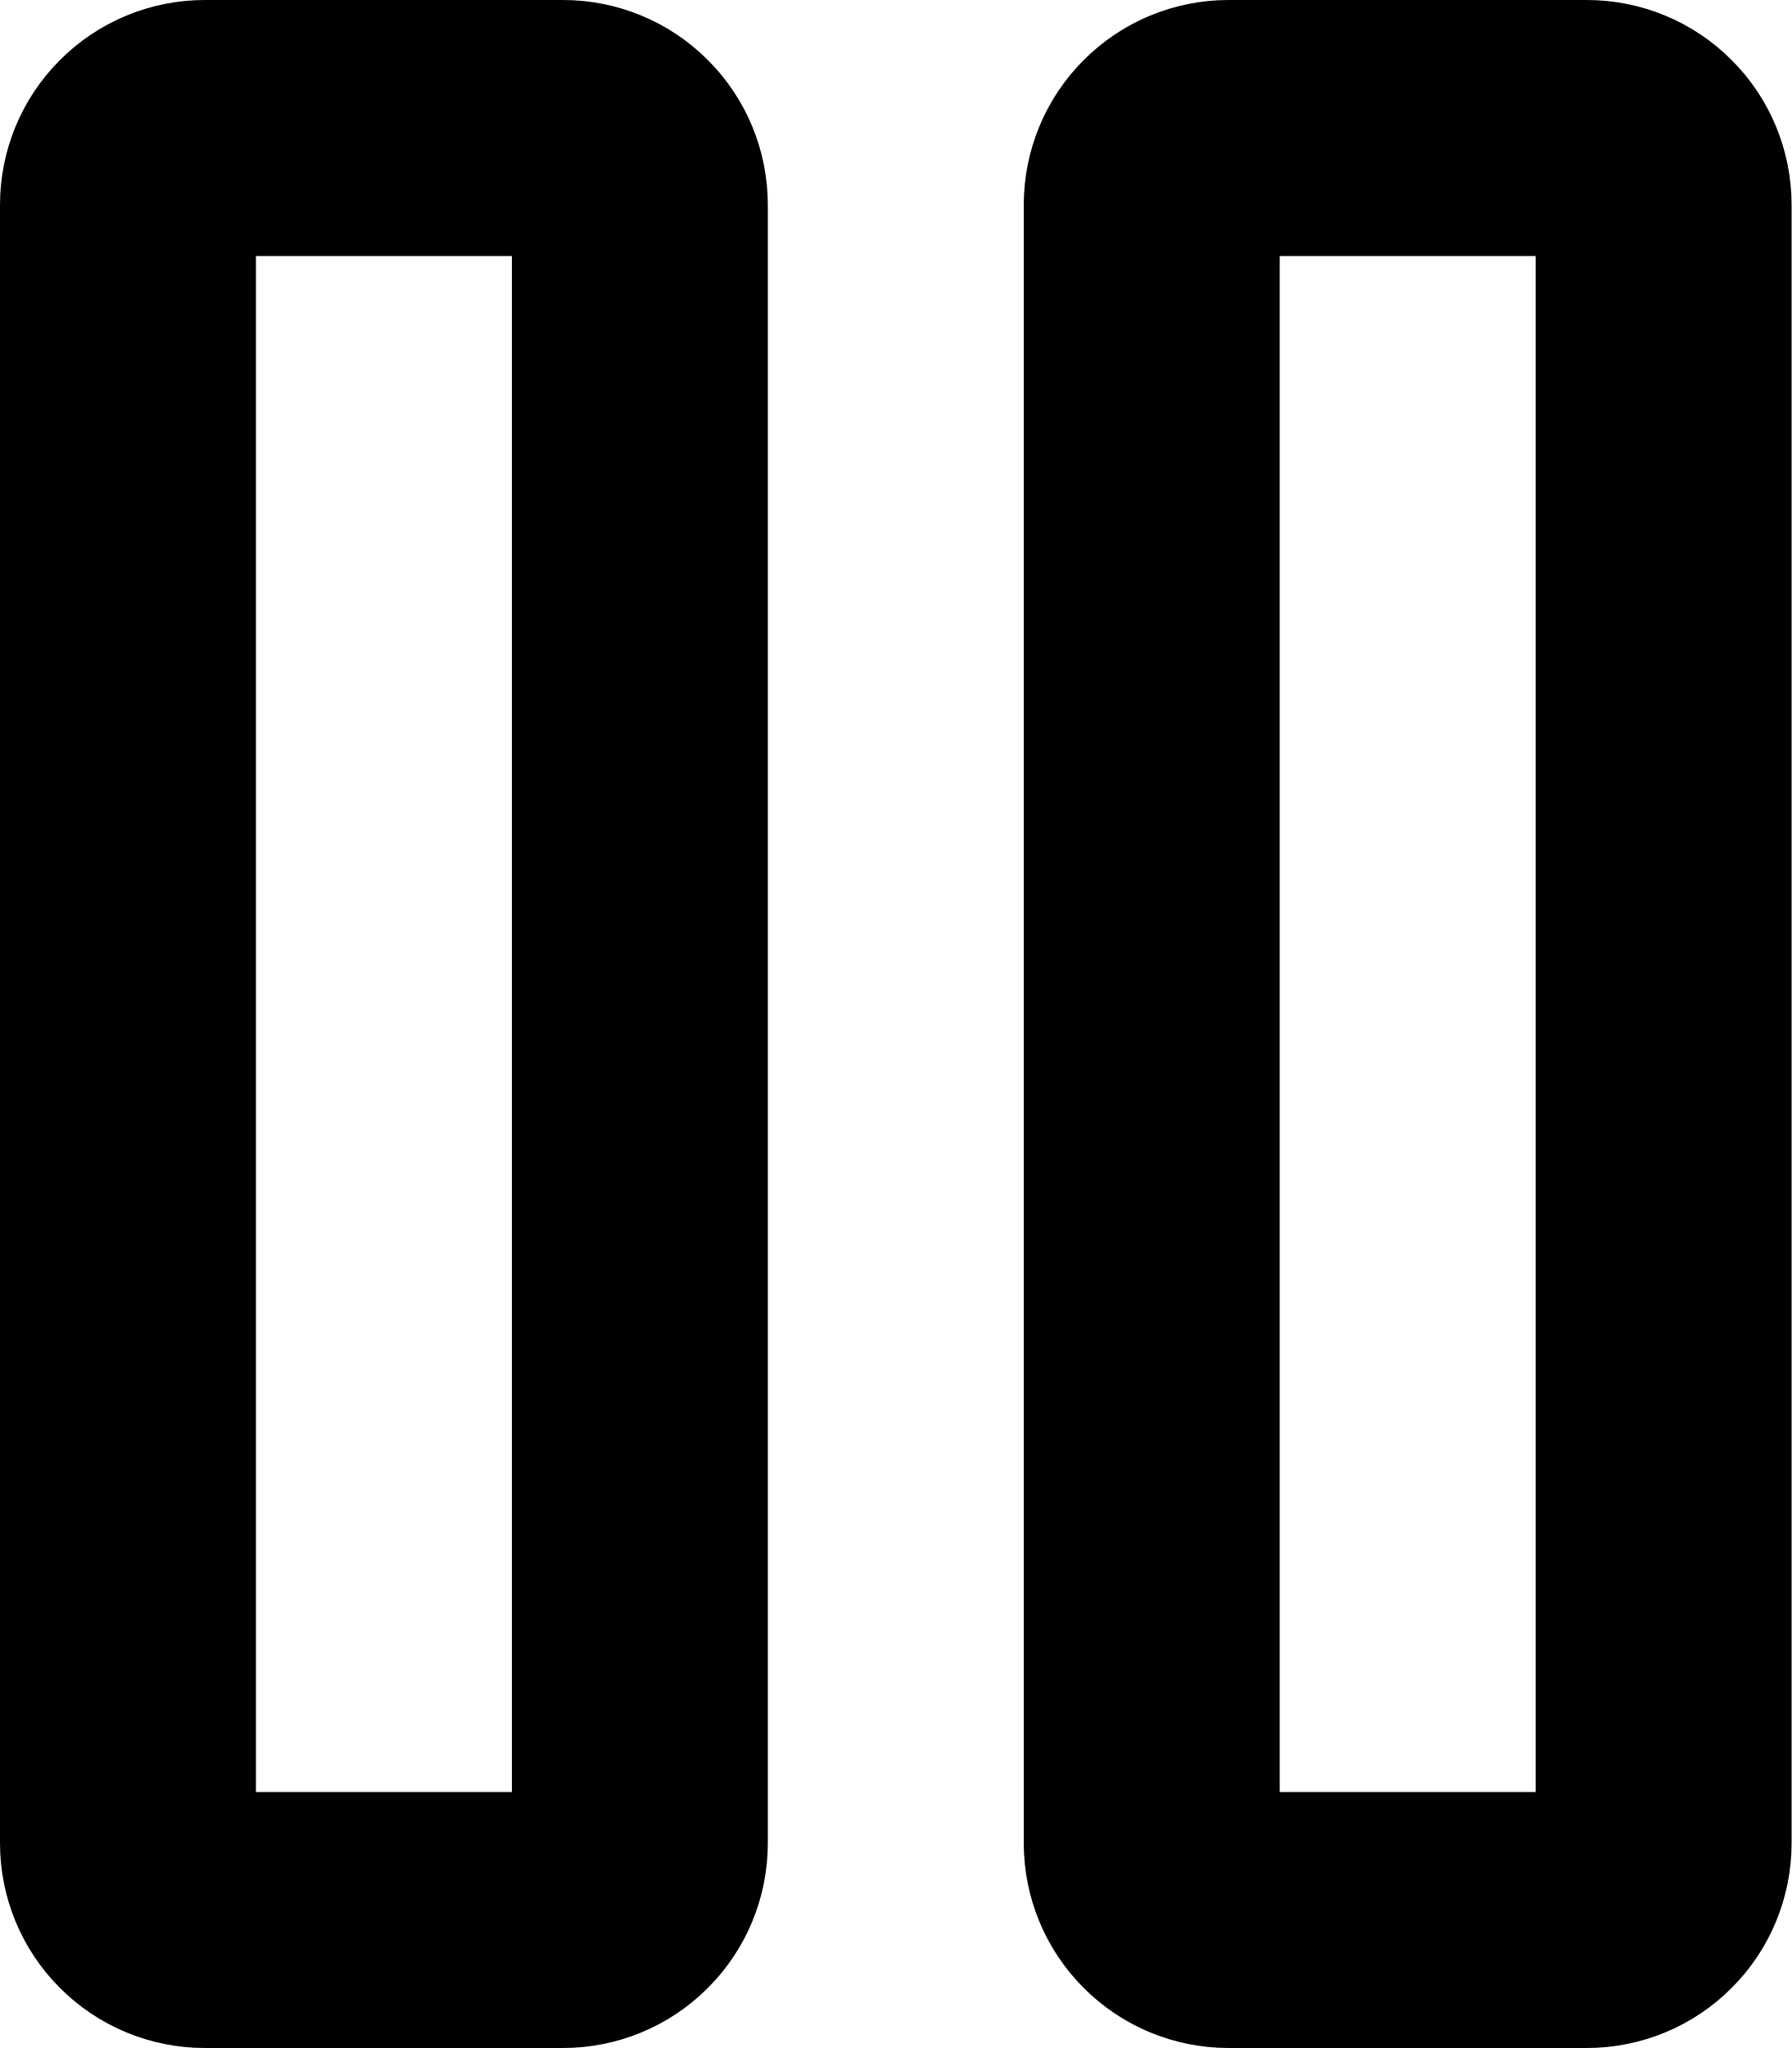
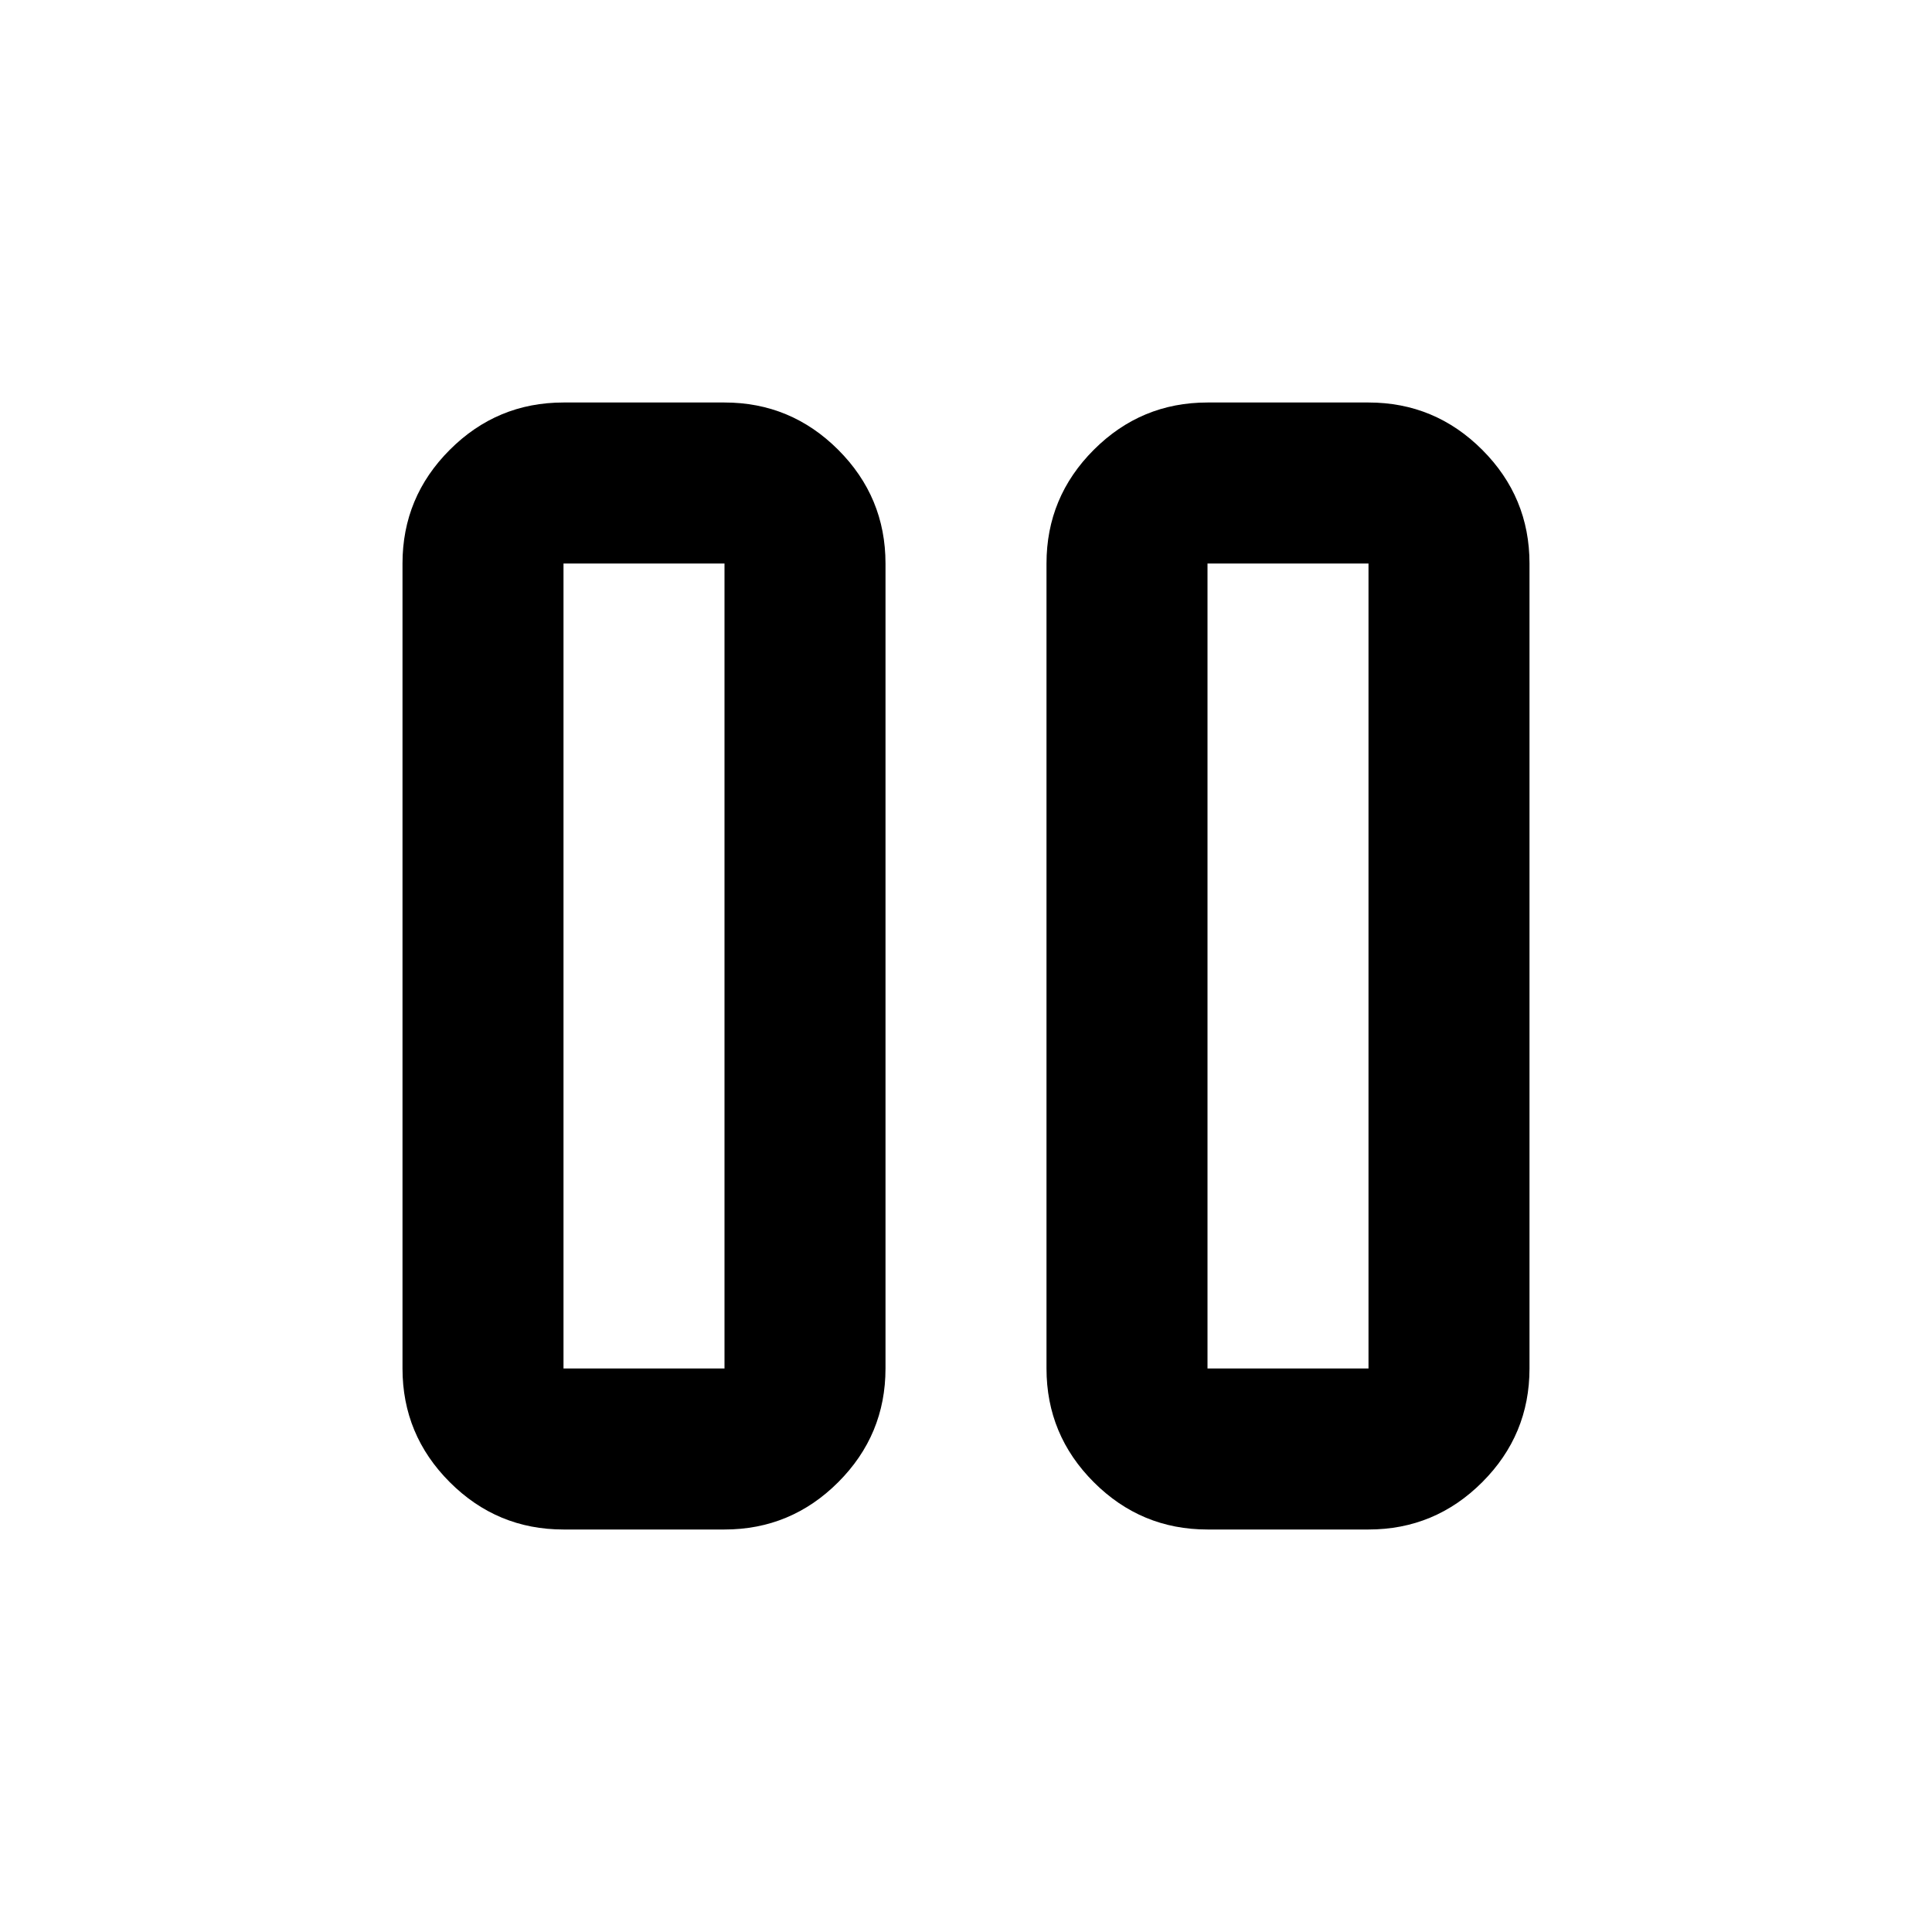
- <svg xmlns="http://www.w3.org/2000/svg" width="100%" height="100%" viewBox="0 0 14 16" fill="none">
-   <path d="M1 14.4V1.6C1 1.441 1.063 1.288 1.176 1.176C1.288 1.063 1.441 1 1.6 1H4.4C4.559 1 4.712 1.063 4.824 1.176C4.937 1.288 5 1.441 5 1.6V14.4C5 14.559 4.937 14.712 4.824 14.824C4.712 14.937 4.559 15 4.4 15H1.6C1.441 15 1.288 14.937 1.176 14.824C1.063 14.712 1 14.559 1 14.4V14.4ZM9 14.4V1.6C9 1.441 9.063 1.288 9.176 1.176C9.288 1.063 9.441 1 9.6 1H12.4C12.559 1 12.712 1.063 12.824 1.176C12.937 1.288 13 1.441 13 1.6V14.4C13 14.559 12.937 14.712 12.824 14.824C12.712 14.937 12.559 15 12.4 15H9.6C9.441 15 9.288 14.937 9.176 14.824C9.063 14.712 9 14.559 9 14.4V14.4Z" stroke="currentColor" stroke-width="2" />
+ <svg xmlns="http://www.w3.org/2000/svg" height="24" viewBox="0 -960 960 960" width="24" fill="currentColor">
+   <path d="M600-200q-33 0-56.5-23.5T520-280v-400q0-33 23.5-56.5T600-760h80q33 0 56.5 23.5T760-680v400q0 33-23.5 56.5T680-200h-80Zm-320 0q-33 0-56.5-23.5T200-280v-400q0-33 23.5-56.5T280-760h80q33 0 56.5 23.5T440-680v400q0 33-23.5 56.5T360-200h-80Zm320-80h80v-400h-80v400Zm-320 0h80v-400h-80v400Zm0-400v400-400Zm320 0v400-400Z" />
</svg>
